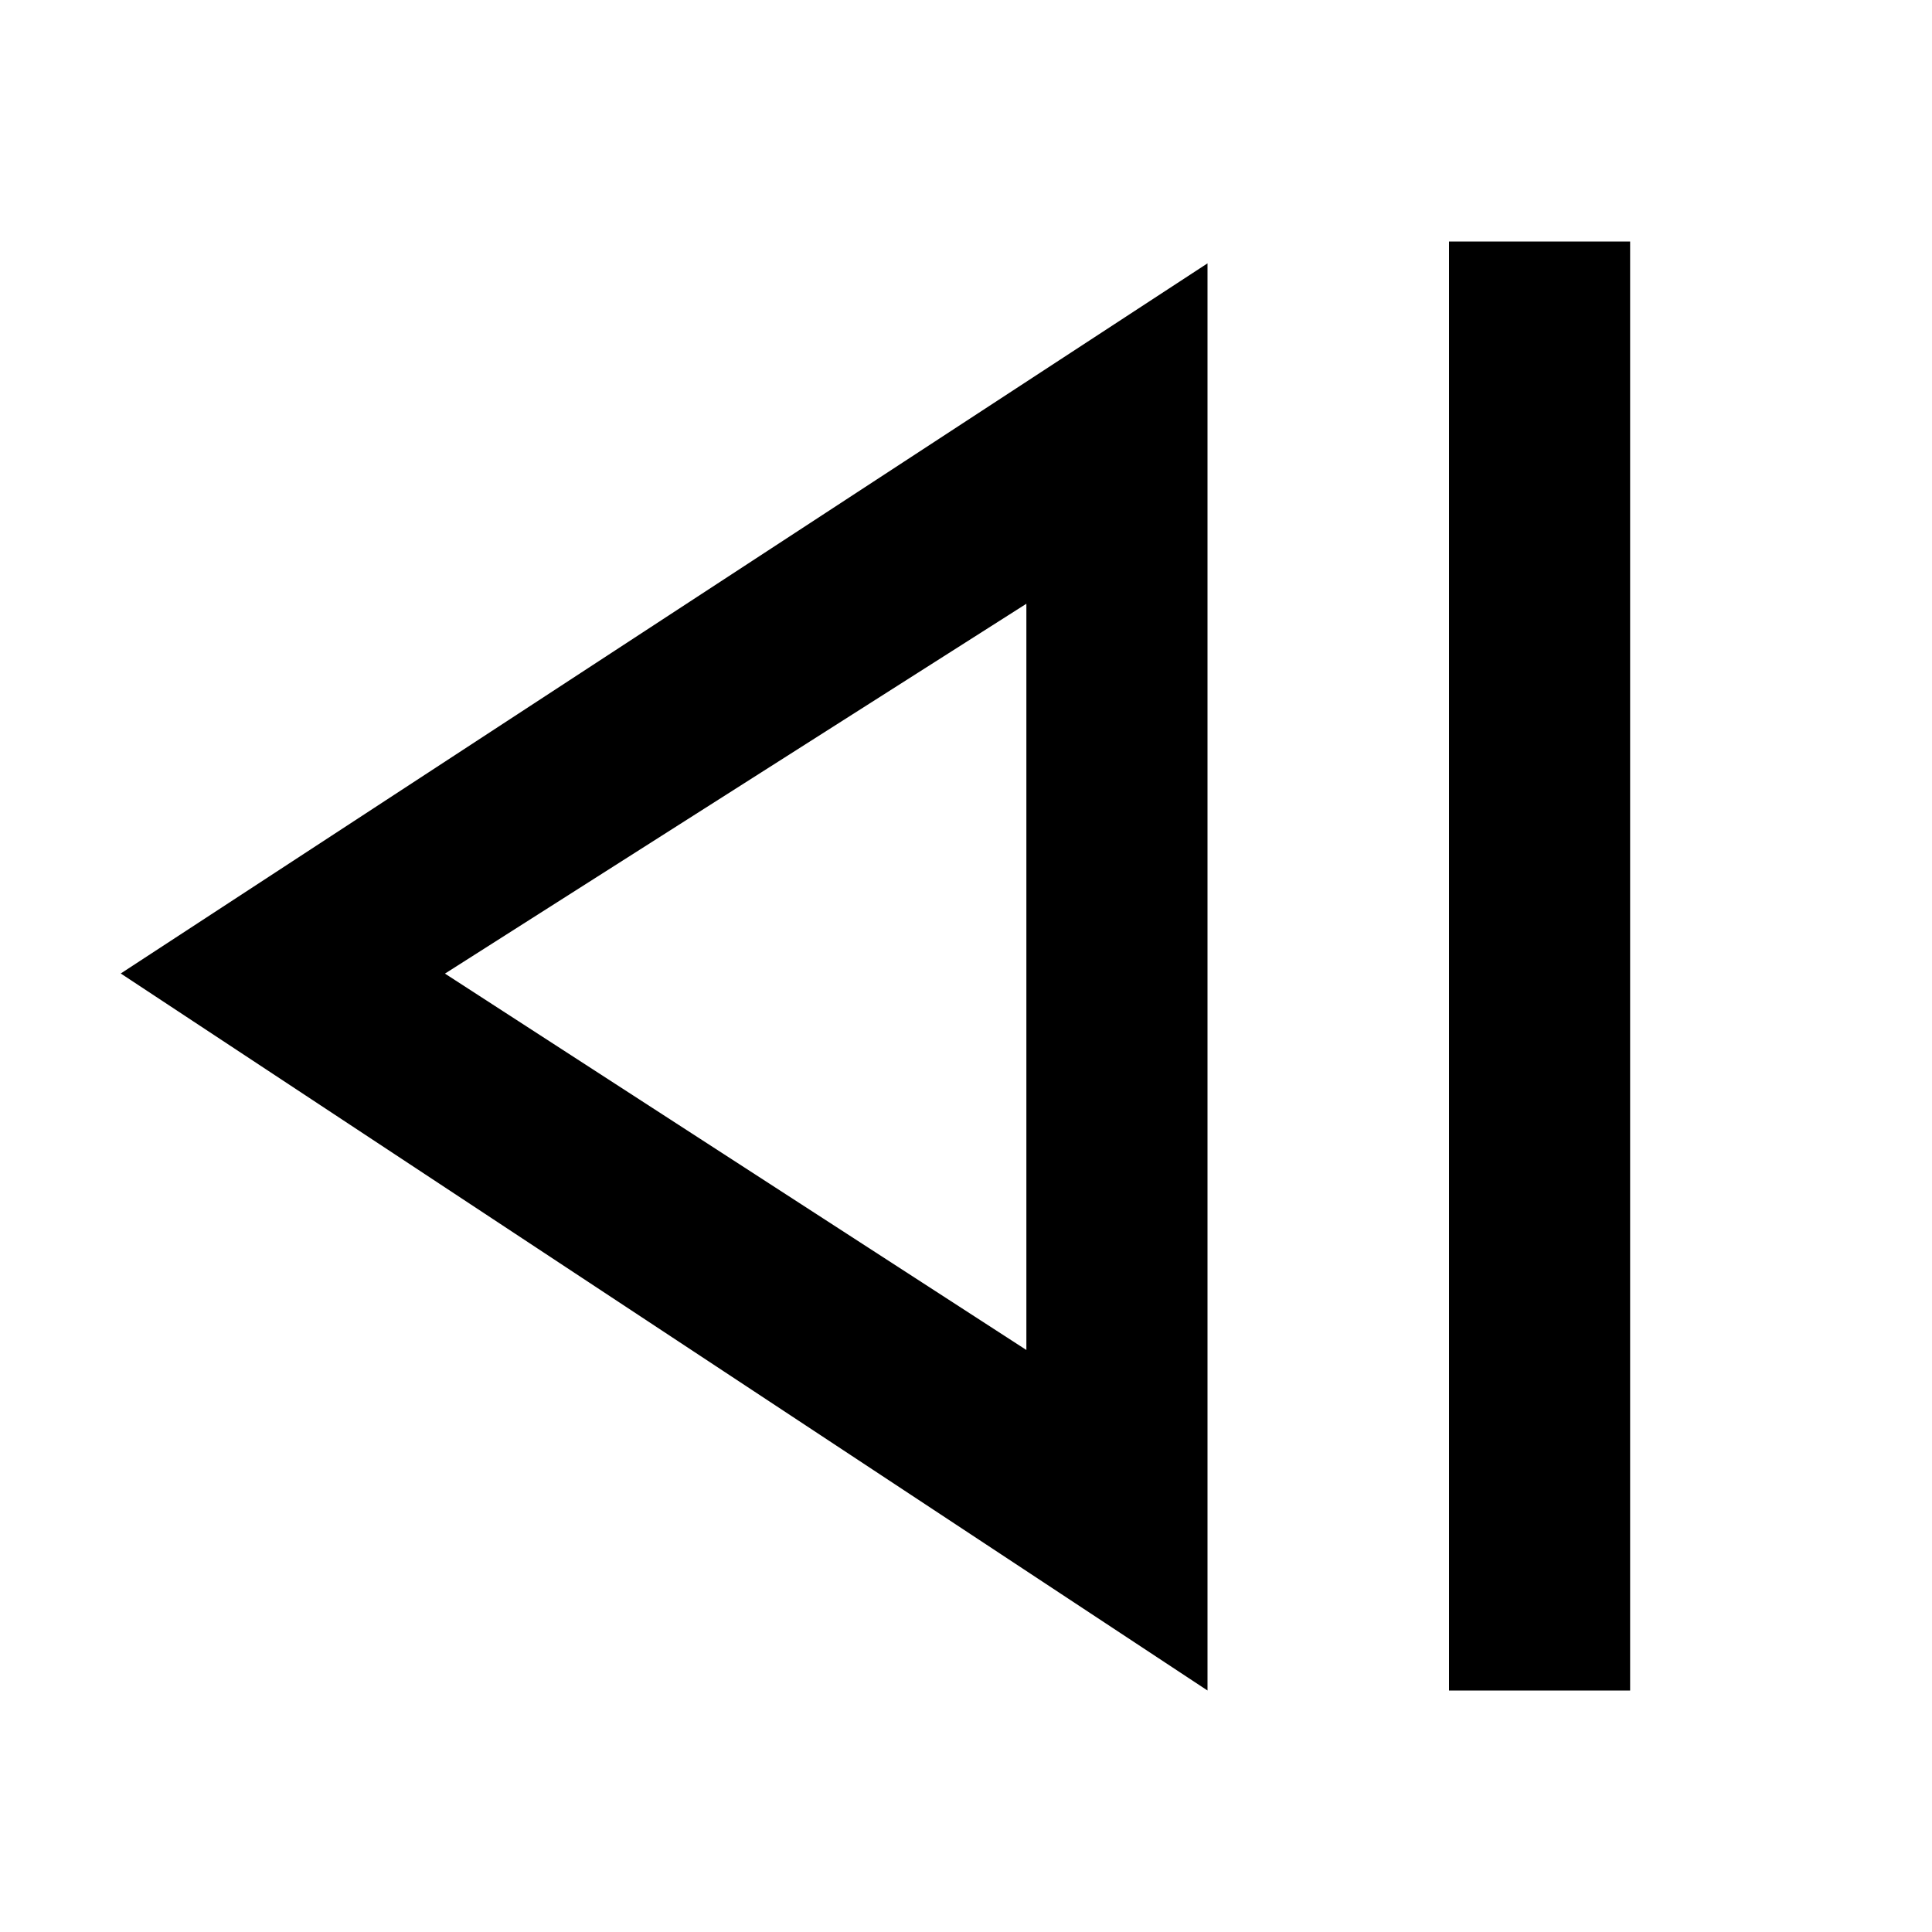
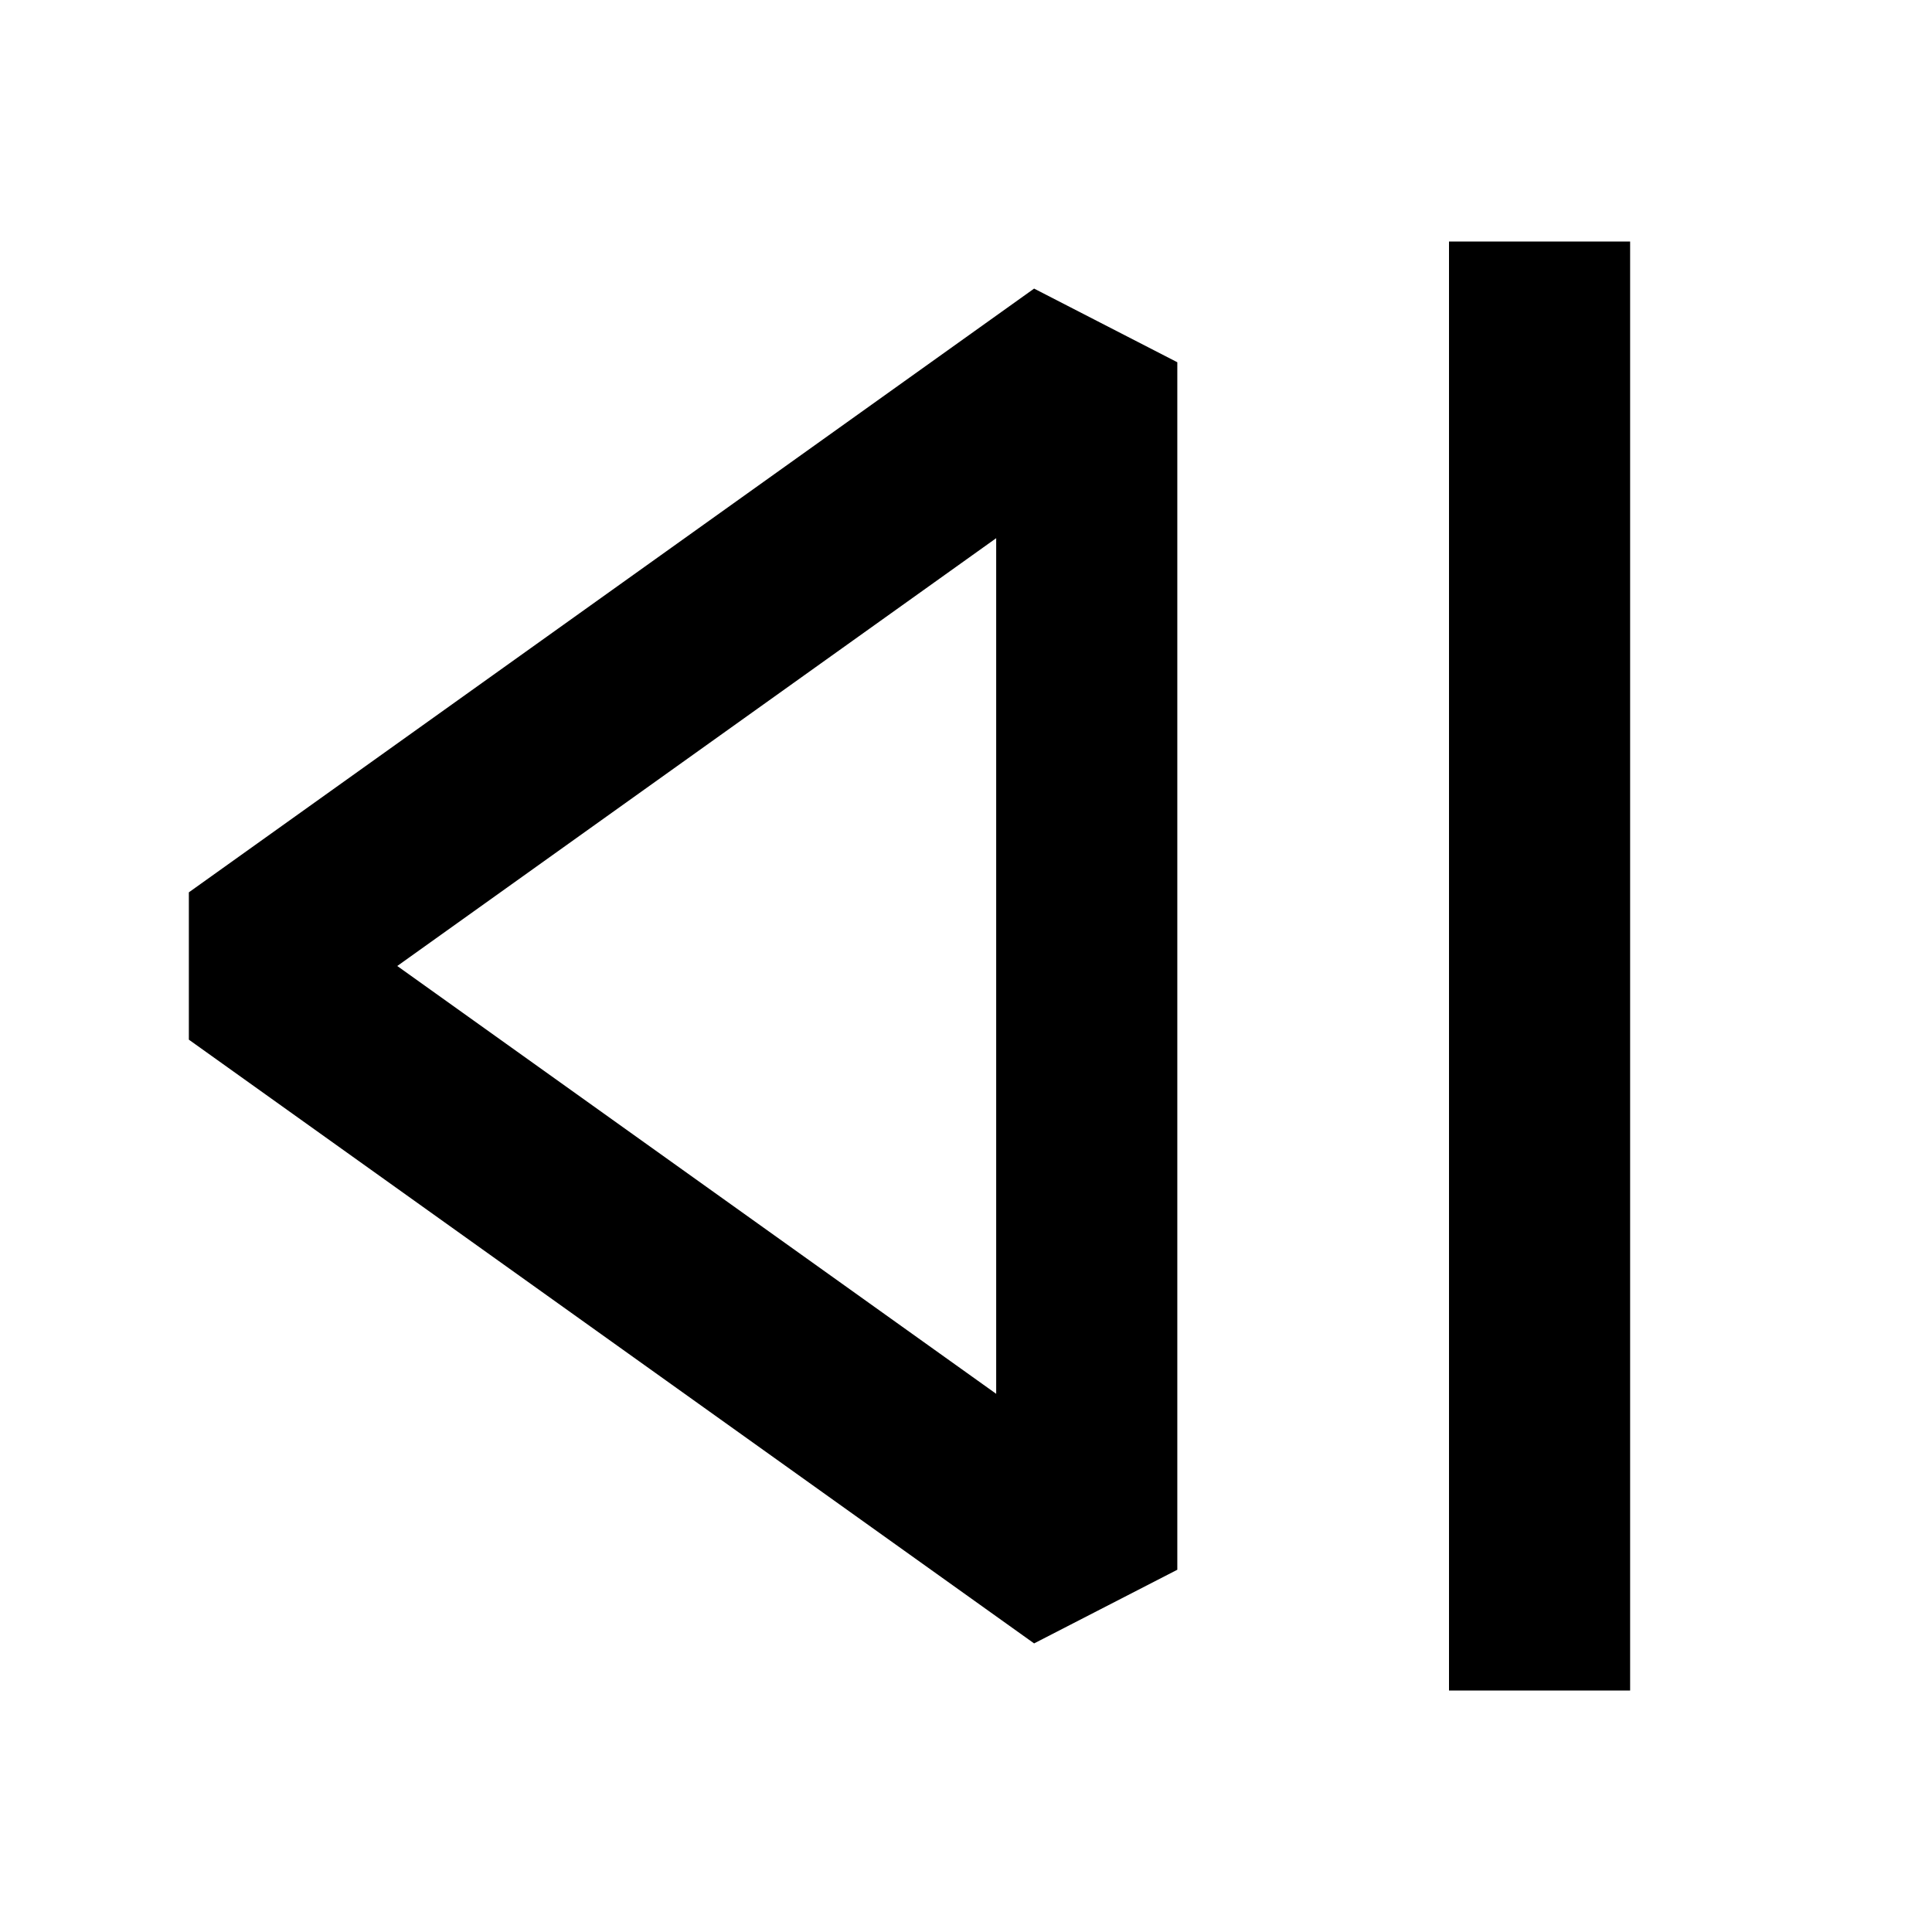
<svg xmlns="http://www.w3.org/2000/svg" width="16" height="16" viewBox="0 0 16 16" fill="currentColor">
-   <path fill-rule="evenodd" clip-rule="evenodd" d="M13.5 2H12v12h1.5V2zm-3.5.18V14L1 8.062l9-5.881zM3.685 8.063L8.5 5v6.18L3.685 8.063z" />
+   <path fill-rule="evenodd" clip-rule="evenodd" d="M13.5 2H12v12h1.5V2zm-4.936.39L9.75 3v10l-1.186.61-7-5V7.39l7-5zM3.29 8l4.96 3.543V4.457L3.29 8z" />
</svg>
